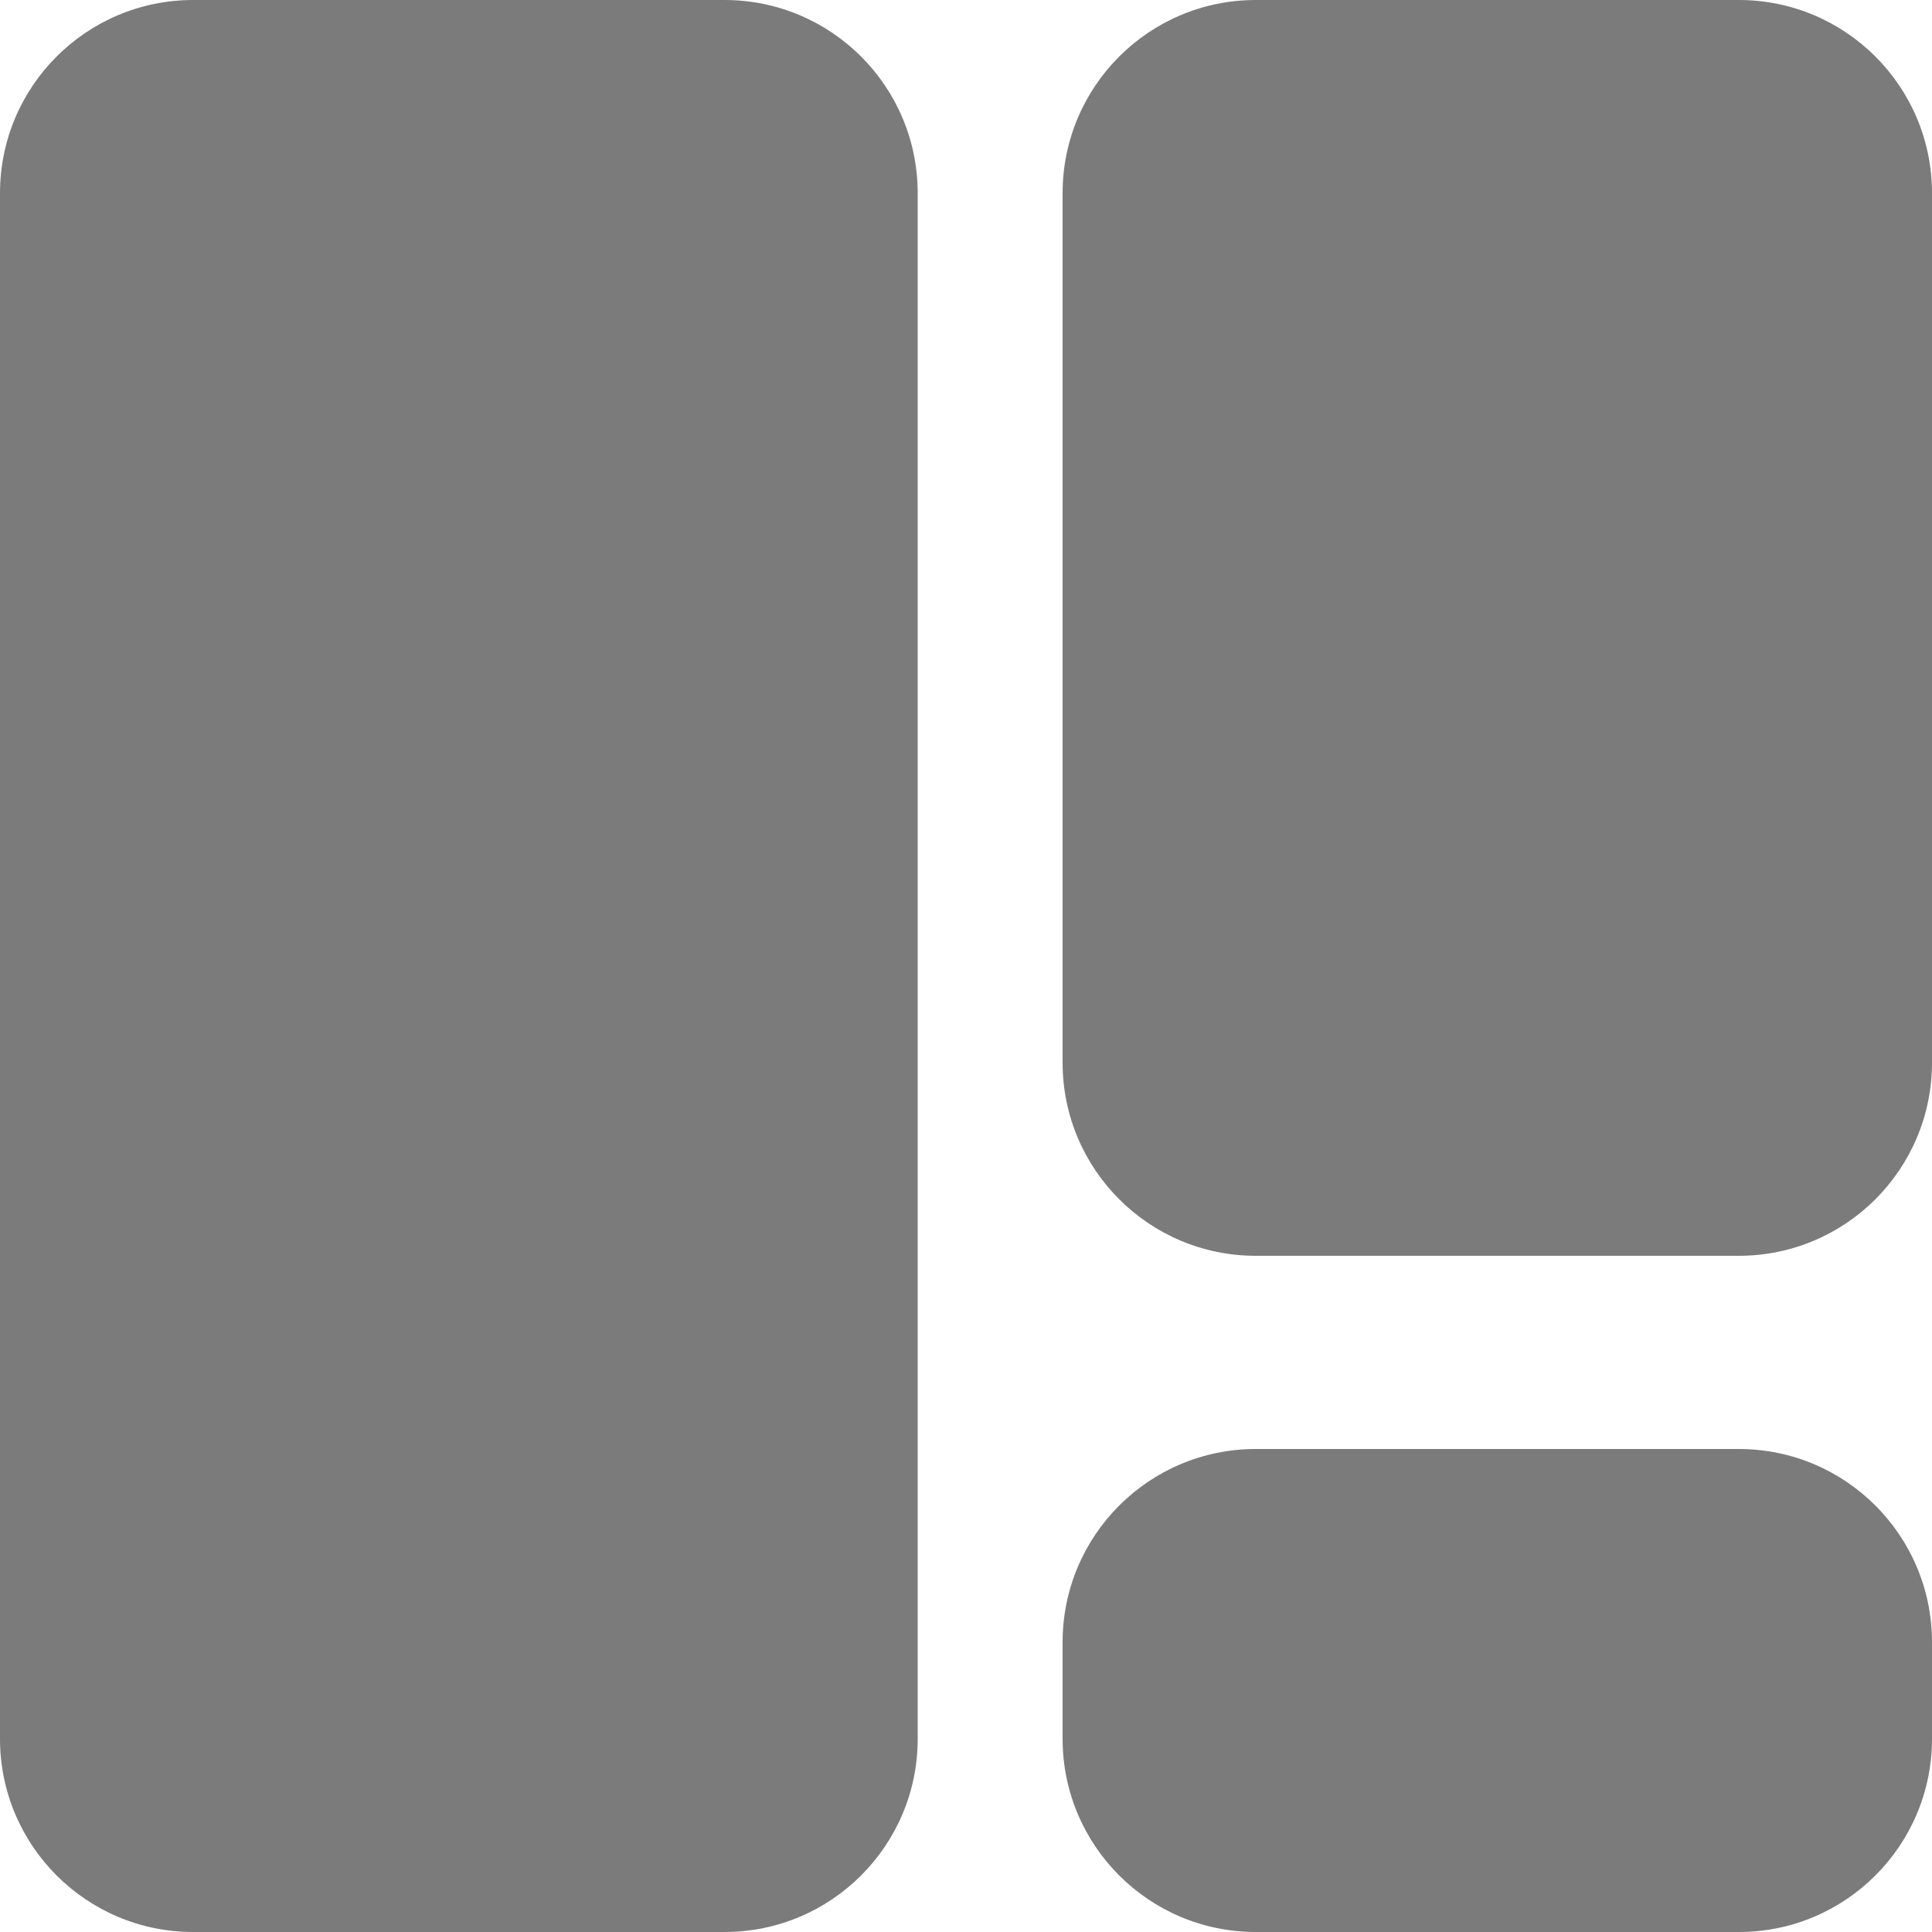
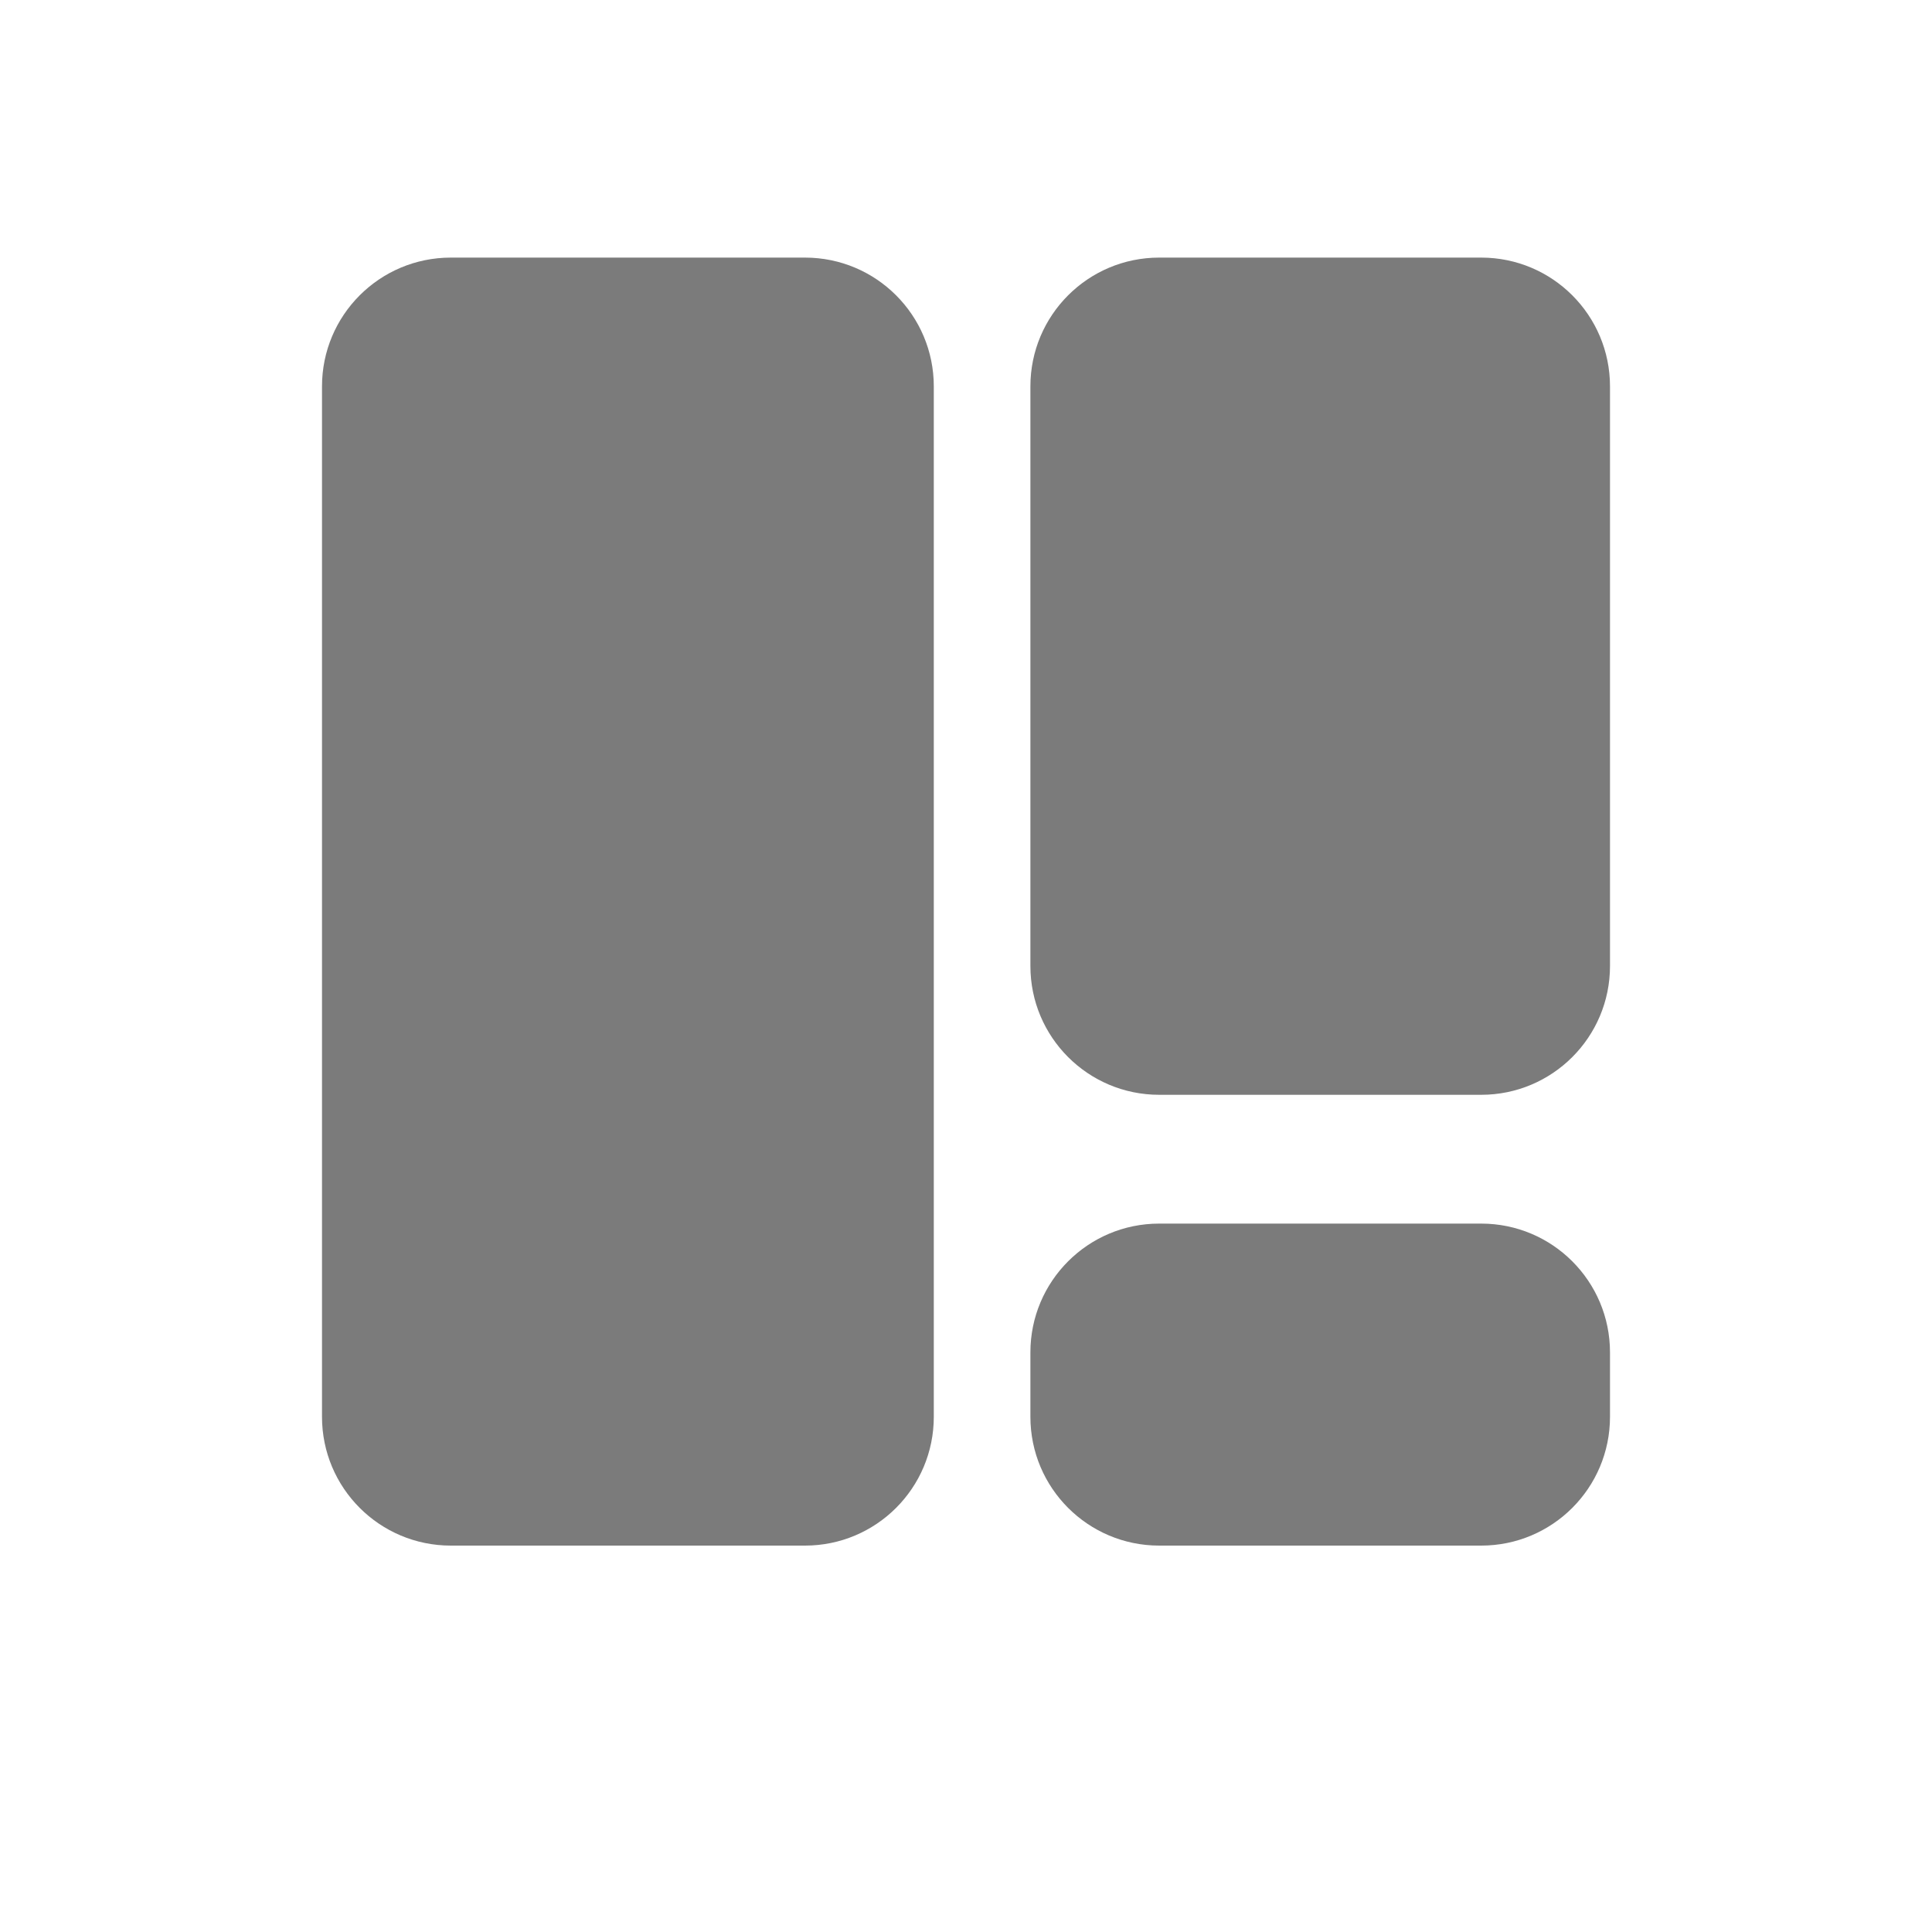
- <svg xmlns="http://www.w3.org/2000/svg" width="20" height="20" viewBox="0 0 20 20" fill="none">
+ <svg xmlns="http://www.w3.org/2000/svg" width="20" height="20" viewBox="-5 -4 30 30" fill="none">
  <path d="M0 2C0 0.895 0.895 0 2 0H7.5C8.605 0 9.5 0.895 9.5 2V18C9.5 19.105 8.605 20 7.5 20H2C0.895 20 0 19.105 0 18V2Z" fill="#7B7B7B" />
  <path d="M11 2C11 0.895 11.895 0 13 0H18C19.105 0 20 0.895 20 2V11C20 12.105 19.105 13 18 13H13C11.895 13 11 12.105 11 11V2Z" fill="#7B7B7B" />
  <path d="M11 17C11 15.895 11.895 15 13 15H18C19.105 15 20 15.895 20 17V18C20 19.105 19.105 20 18 20H13C11.895 20 11 19.105 11 18V17Z" fill="#7B7B7B" />
</svg>
